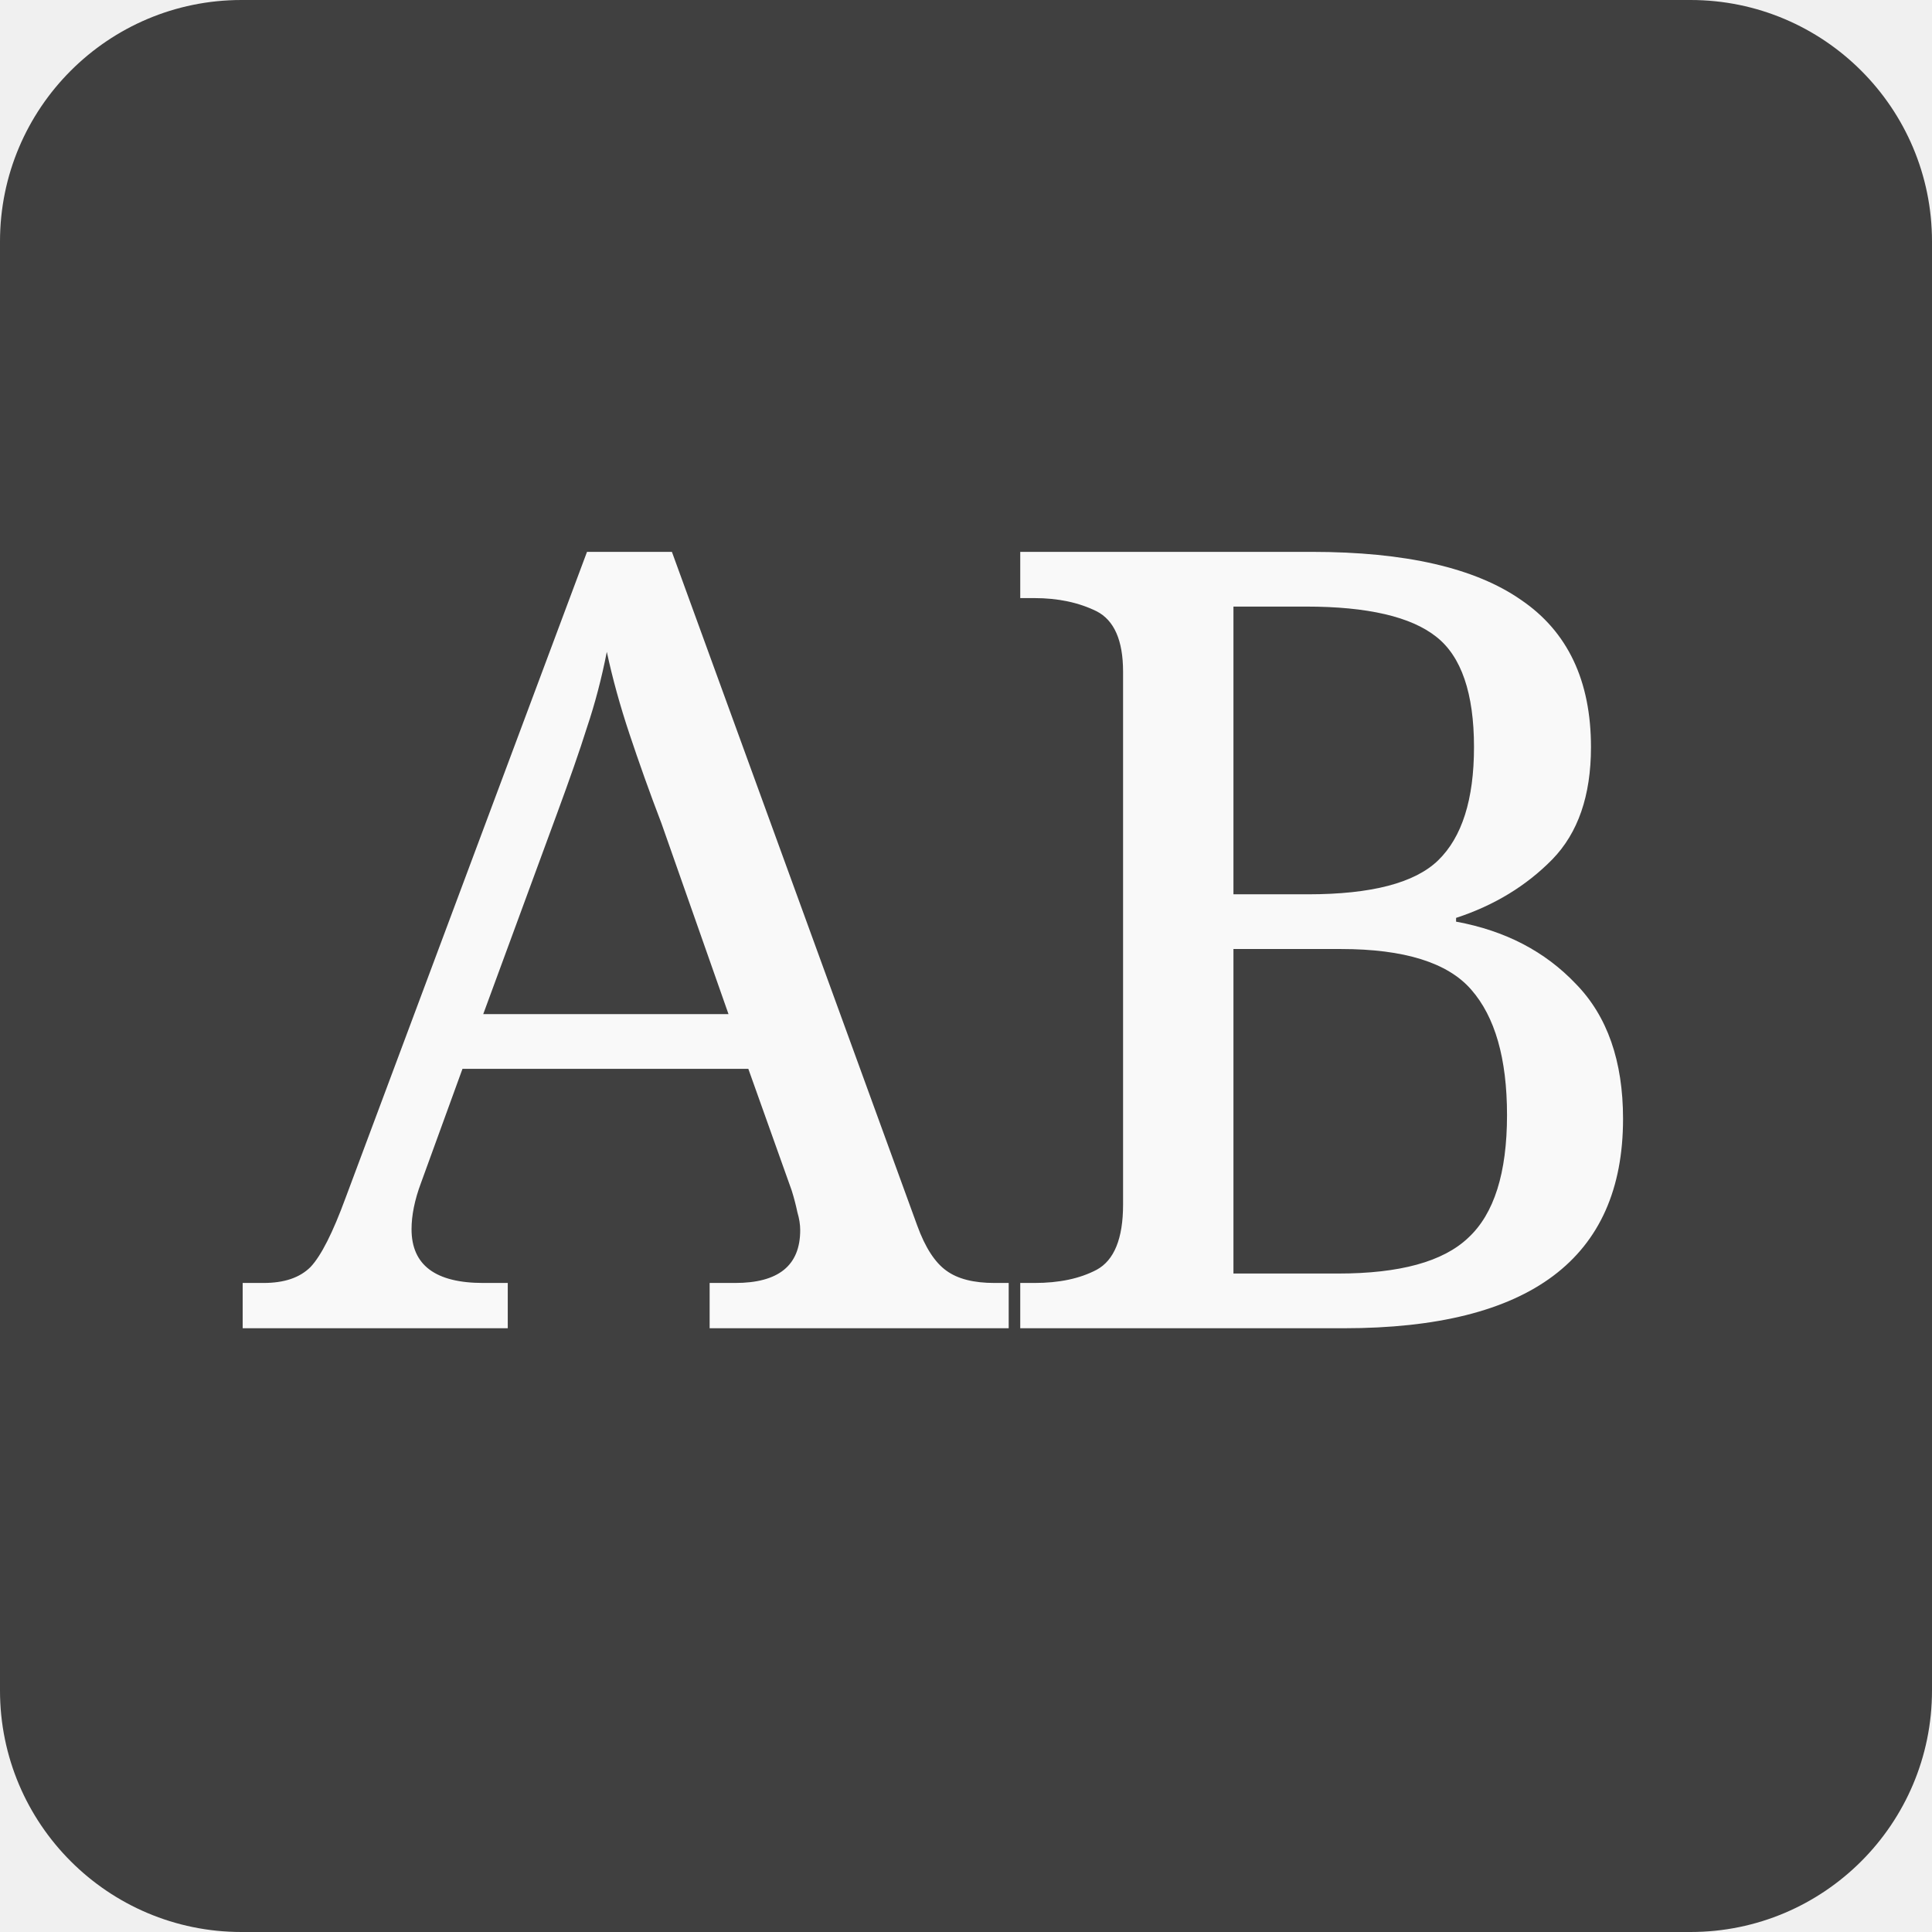
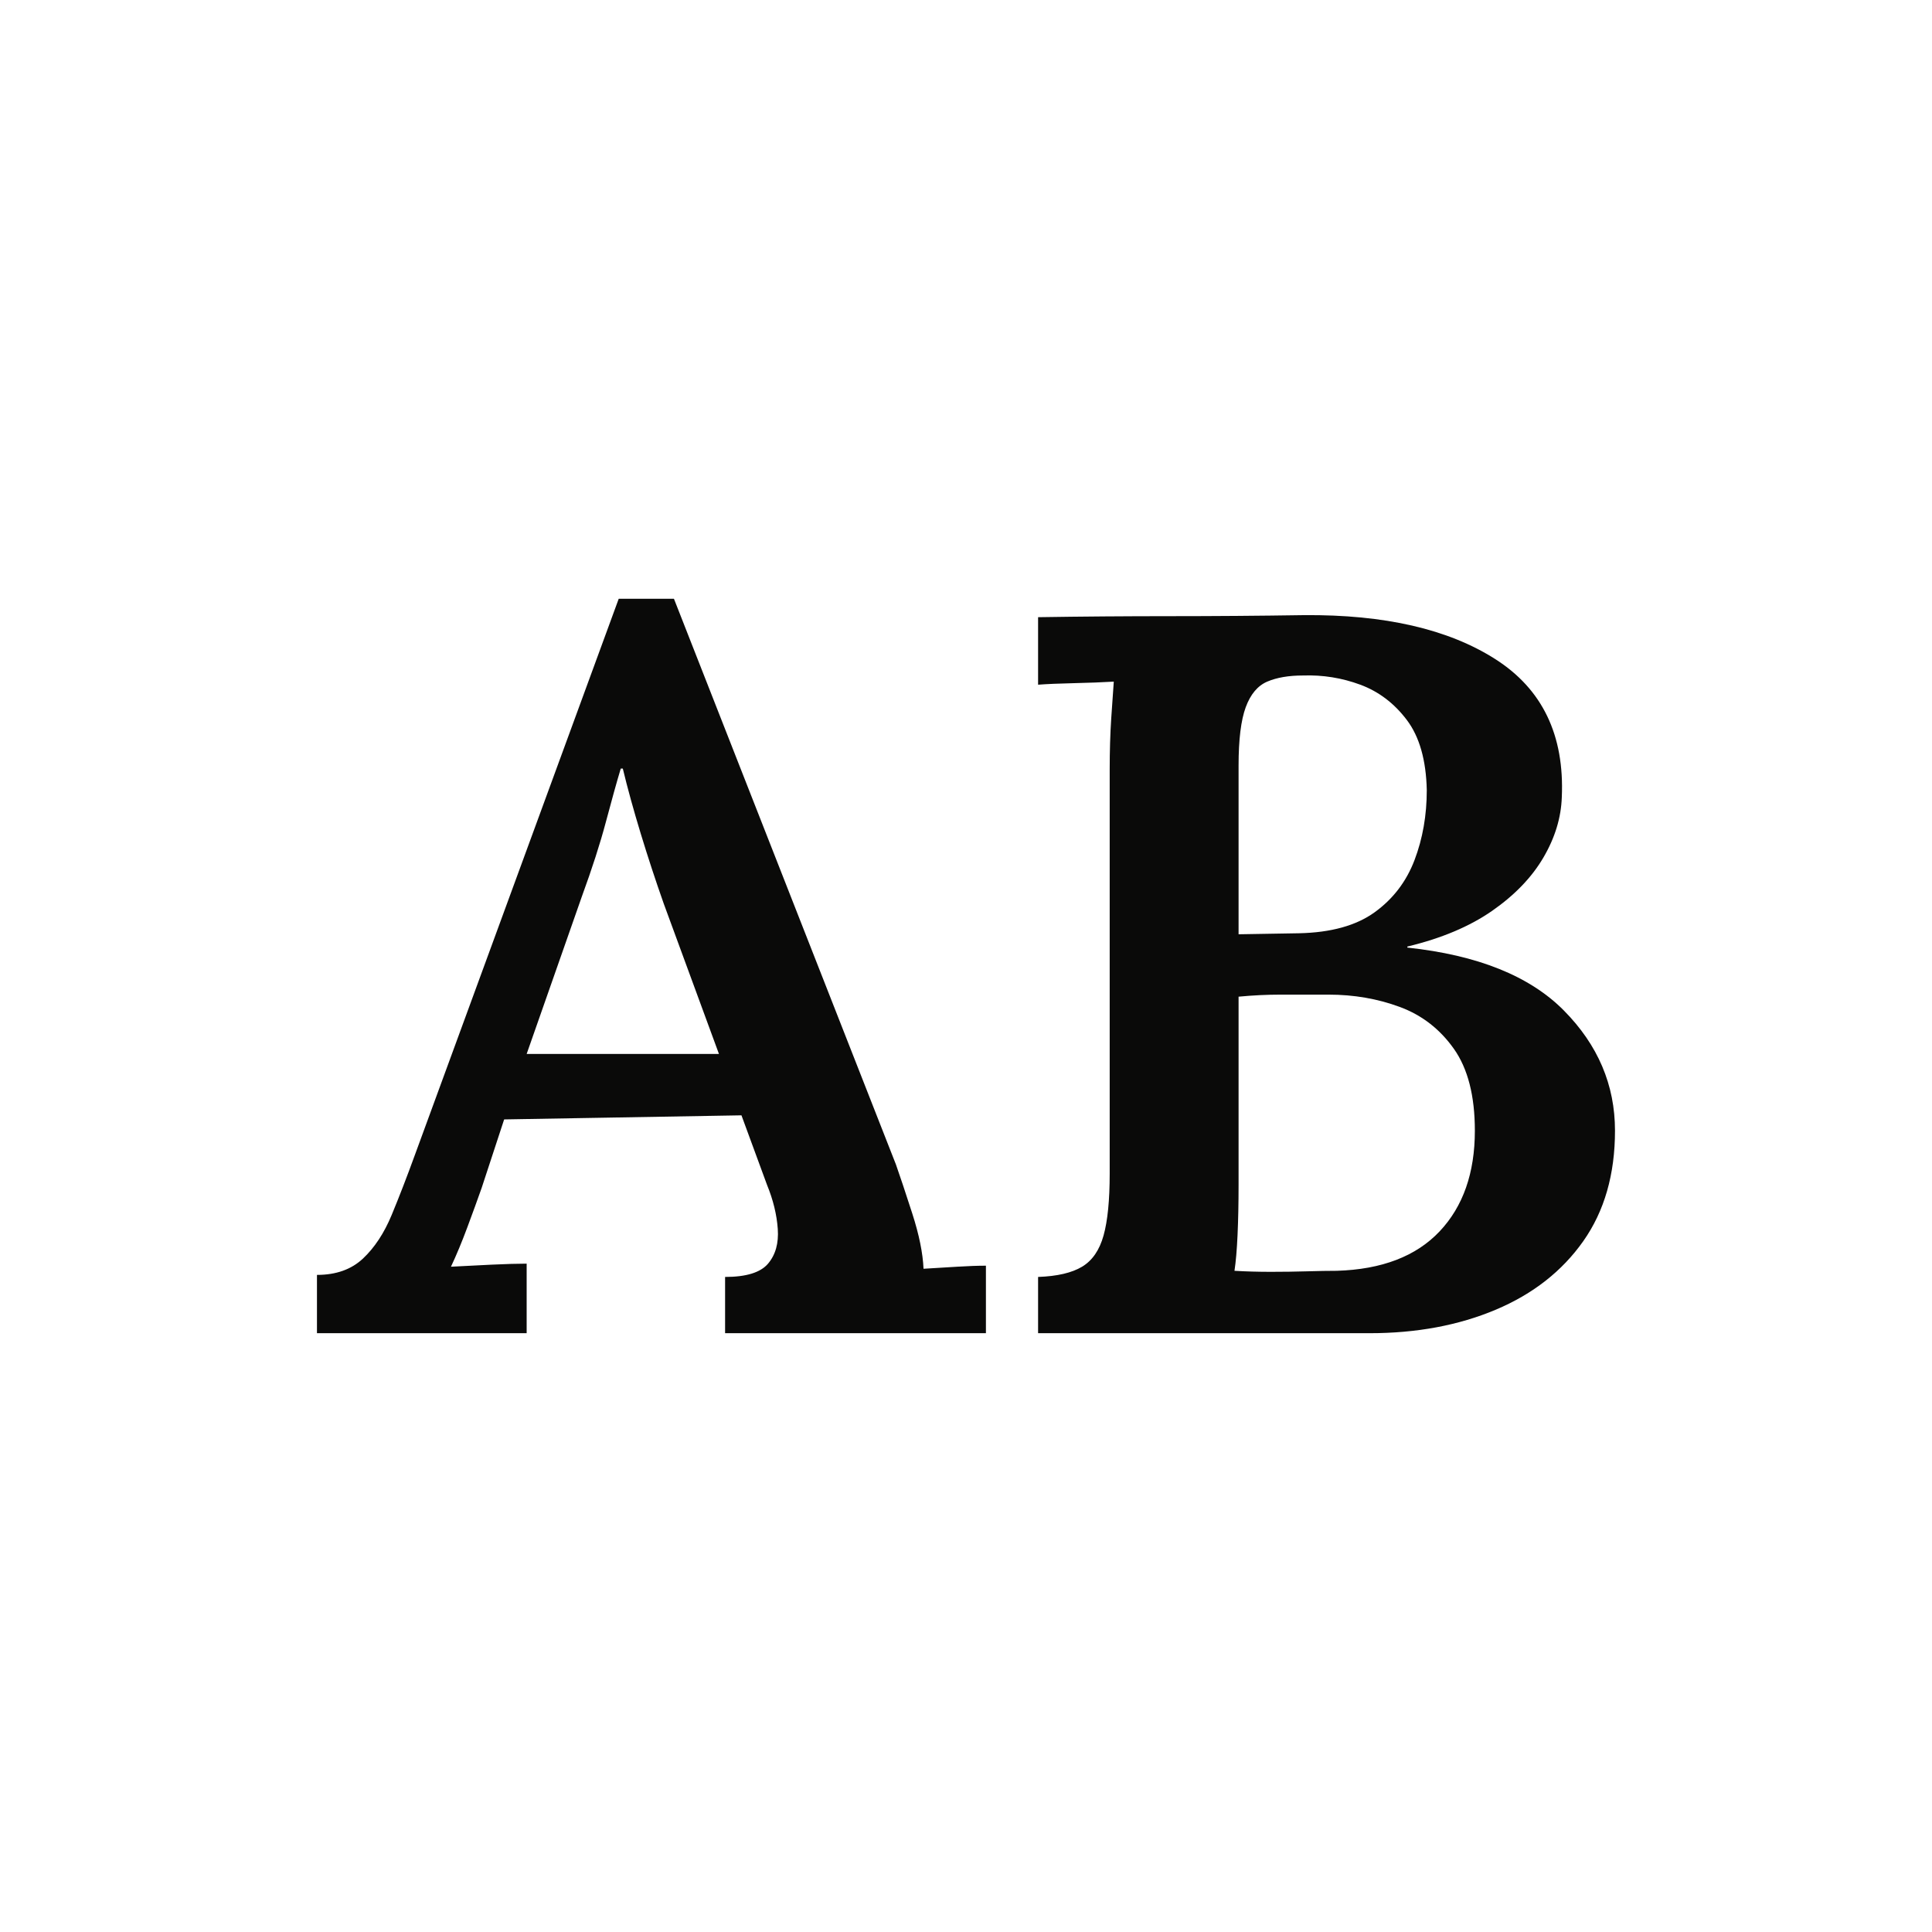
- <svg xmlns="http://www.w3.org/2000/svg" width="32" height="32" viewBox="0 0 32 32" fill="none">
-   <rect width="32" height="32" rx="4" fill="#404040" />
-   <text x="16" y="22" font-family="serif" font-size="18" font-weight="400" text-anchor="middle" fill="#F9F9F9" letter-spacing="-0.5px">AB</text>
+ <svg xmlns="http://www.w3.org/2000/svg" width="32" height="32" viewBox="0 0 32 32">
+   <rect width="32" height="32" fill="#FFFFFF" />
+   <path transform="translate(5.233 22.082) scale(0.16942)" d="M20.600 0L0.100 0L0.100-5.700Q2.900-5.700 4.600-7.300Q6.300-8.900 7.400-11.550Q8.500-14.200 9.700-17.500L29.600-71.800L35-71.800L56.700-16.500Q57.300-14.800 58.300-11.700Q59.300-8.600 59.400-6.300Q61.100-6.400 62.700-6.500Q64.300-6.600 65.500-6.600L65.500 0L40 0L40-5.500Q43.100-5.500 44.200-6.800Q45.300-8.100 45.150-10.200Q45-12.300 44.100-14.500L41.600-21.300L18.400-20.900L16.200-14.200Q15.600-12.500 14.800-10.350Q14-8.200 13.200-6.500Q15-6.600 17.150-6.700Q19.300-6.800 20.600-6.800L20.600 0M26-42.700L20.600-27.300L39.400-27.300L34-42Q32.800-45.400 31.750-48.850Q30.700-52.300 30-55.200L29.800-55.200Q29.200-53.200 28.350-50Q27.500-46.800 26-42.700M103 0L70.600 0L70.600-5.500Q73.400-5.600 74.900-6.500Q76.400-7.400 77-9.550Q77.600-11.700 77.600-15.600L77.600-55.100Q77.600-57.800 77.750-60.100Q77.900-62.400 78-63.700Q76.300-63.600 74.100-63.550Q71.900-63.500 70.600-63.400L70.600-70Q77-70.100 83.500-70.100Q90-70.100 96.600-70.200Q108.400-70.300 115.300-65.900Q122.200-61.500 121.800-52.400Q121.700-49.400 120-46.500Q118.300-43.600 115-41.300Q111.700-39 106.700-37.800L106.700-37.700Q117-36.600 122-31.550Q127-26.500 127-19.800Q127-13.400 123.900-9Q120.800-4.600 115.350-2.300Q109.900 0 103 0M89.800-6.100Q91.500-6 93.350-6Q95.200-6 96.900-6.050Q98.600-6.100 99.800-6.100Q106.400-6.300 109.850-9.950Q113.300-13.600 113.300-19.800Q113.300-24.900 111.250-27.800Q109.200-30.700 105.950-31.900Q102.700-33.100 99-33.100Q96.300-33.100 94.300-33.100Q92.300-33.100 90.200-32.900L90.200-14.500Q90.200-11.800 90.100-9.600Q90-7.400 89.800-6.100M90.200-55.500L90.200-39L96.100-39.100Q100.800-39.200 103.500-41.150Q106.200-43.100 107.400-46.250Q108.600-49.400 108.600-53.100Q108.500-57.500 106.650-59.950Q104.800-62.400 102.100-63.400Q99.400-64.400 96.500-64.300Q94.400-64.300 93-63.700Q91.600-63.100 90.900-61.200Q90.200-59.300 90.200-55.500" fill="#0A0A09" />
</svg>
